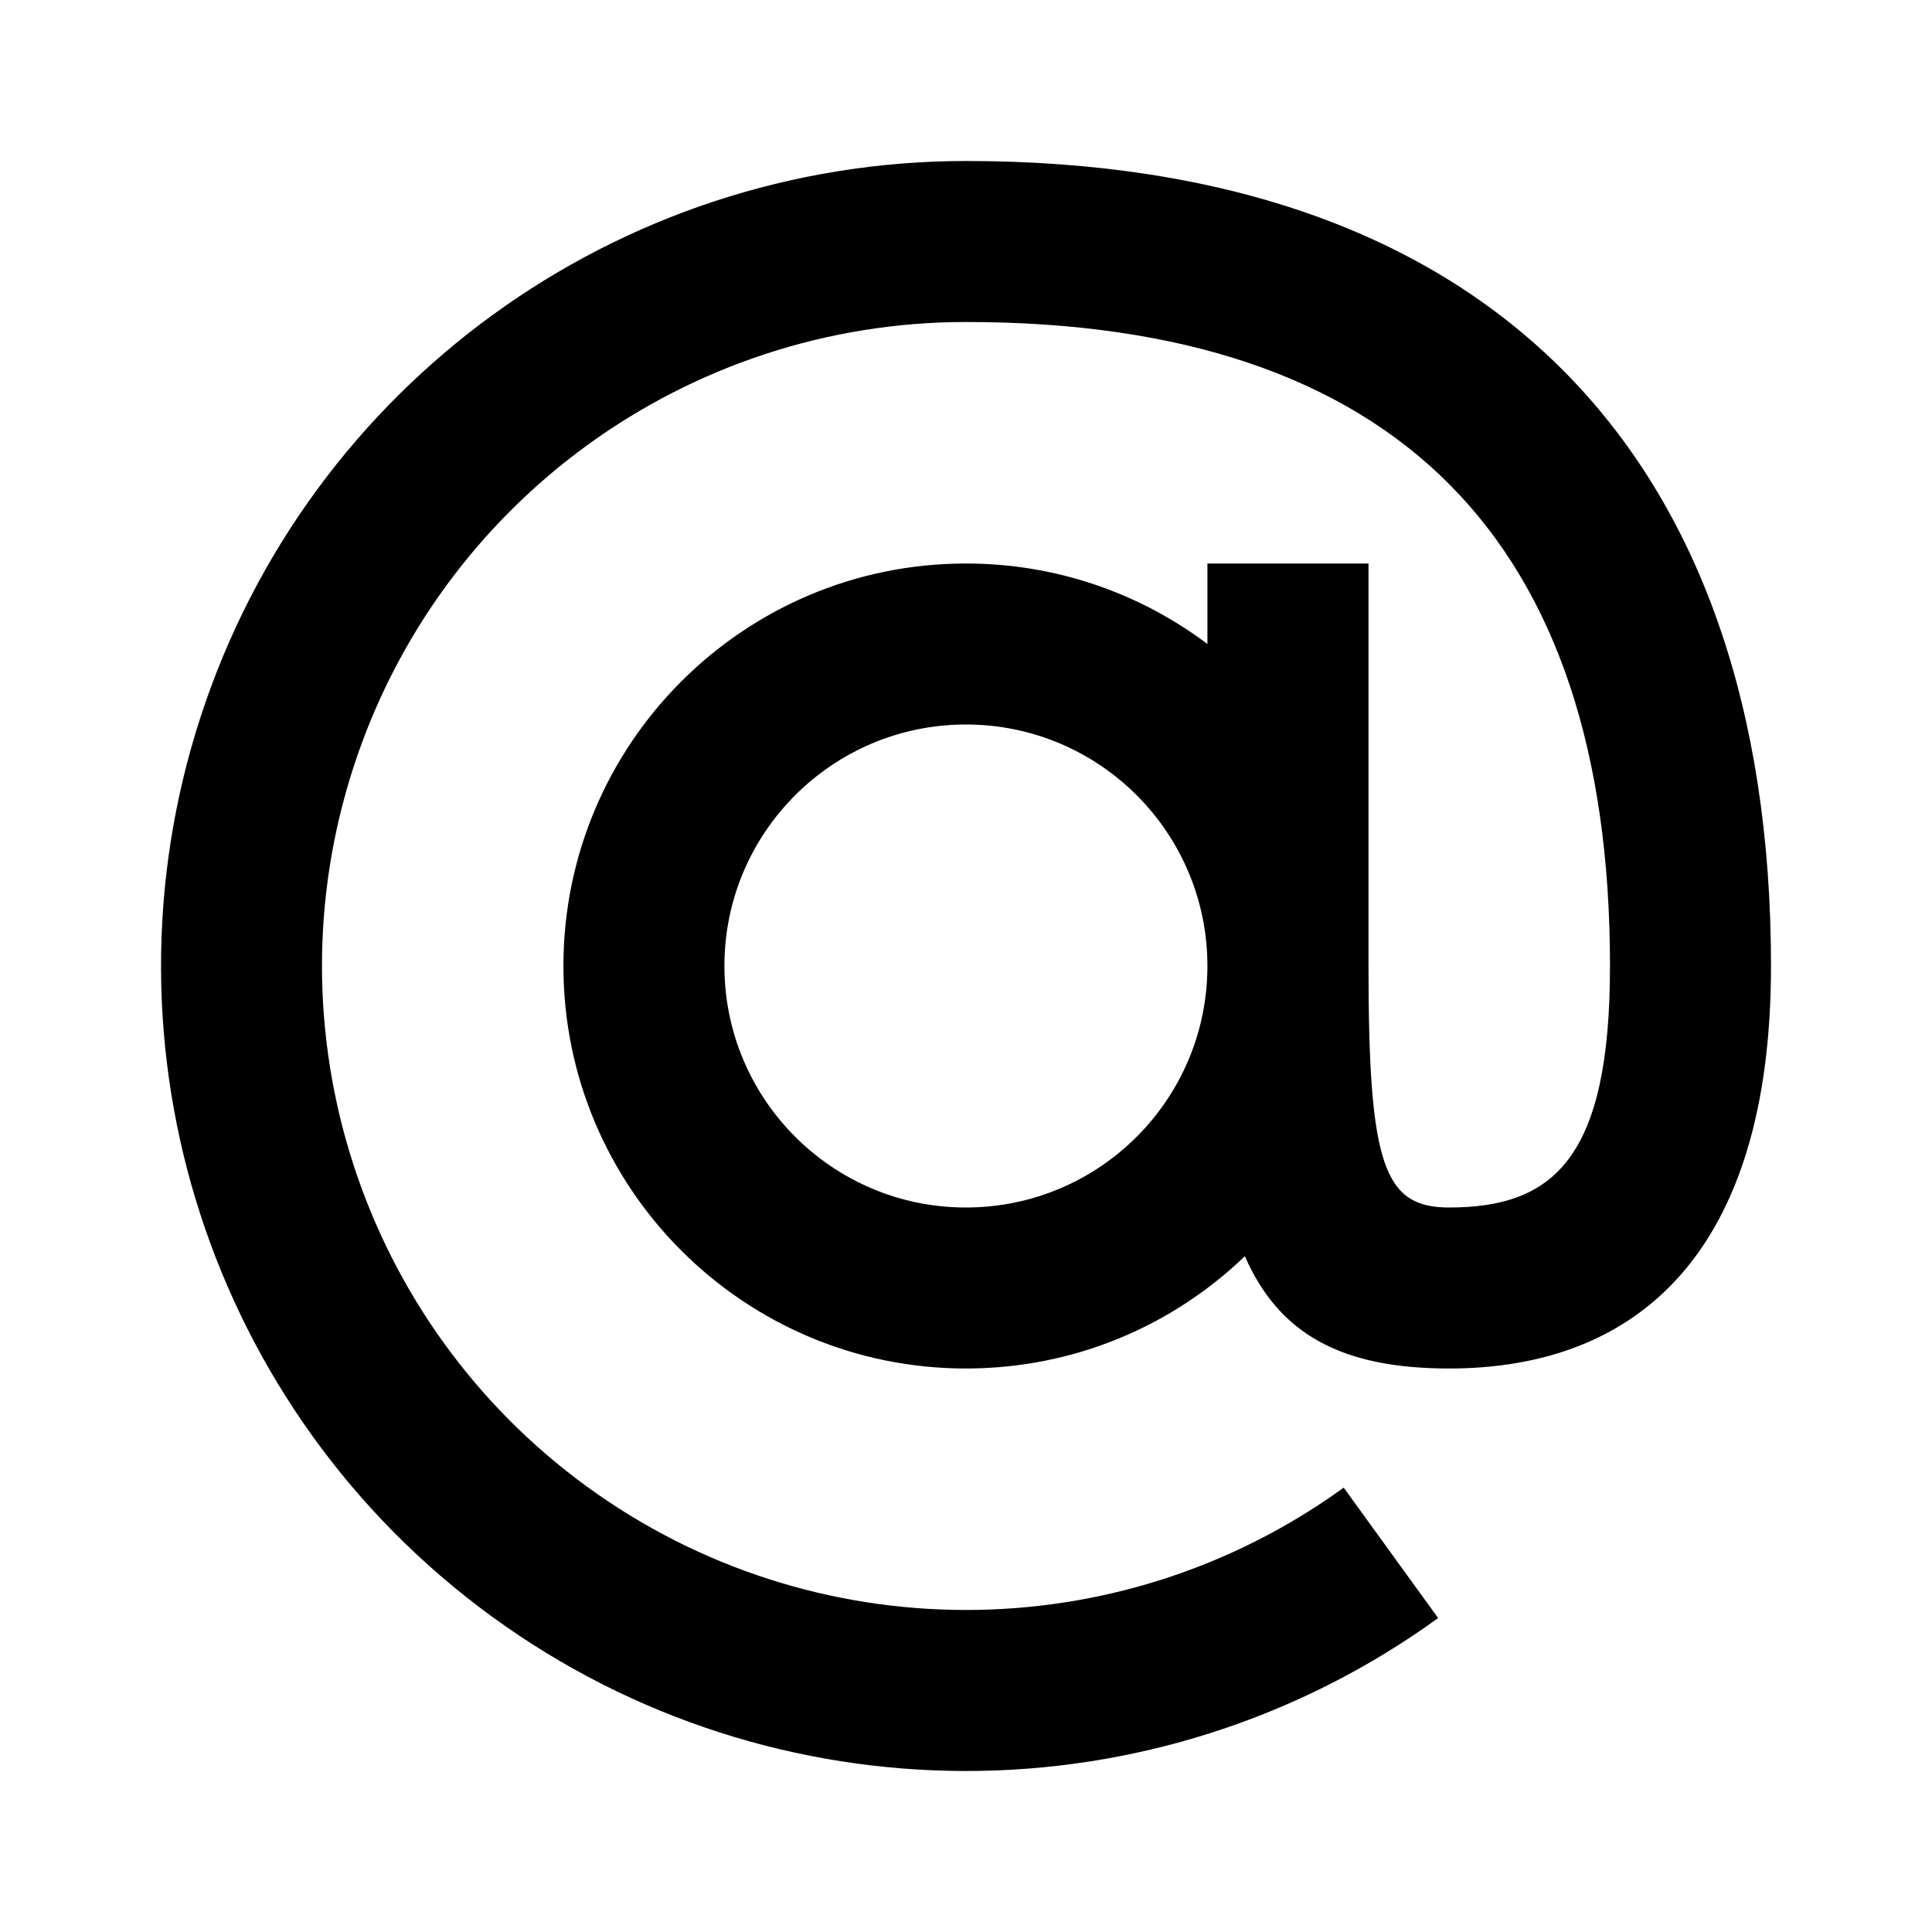
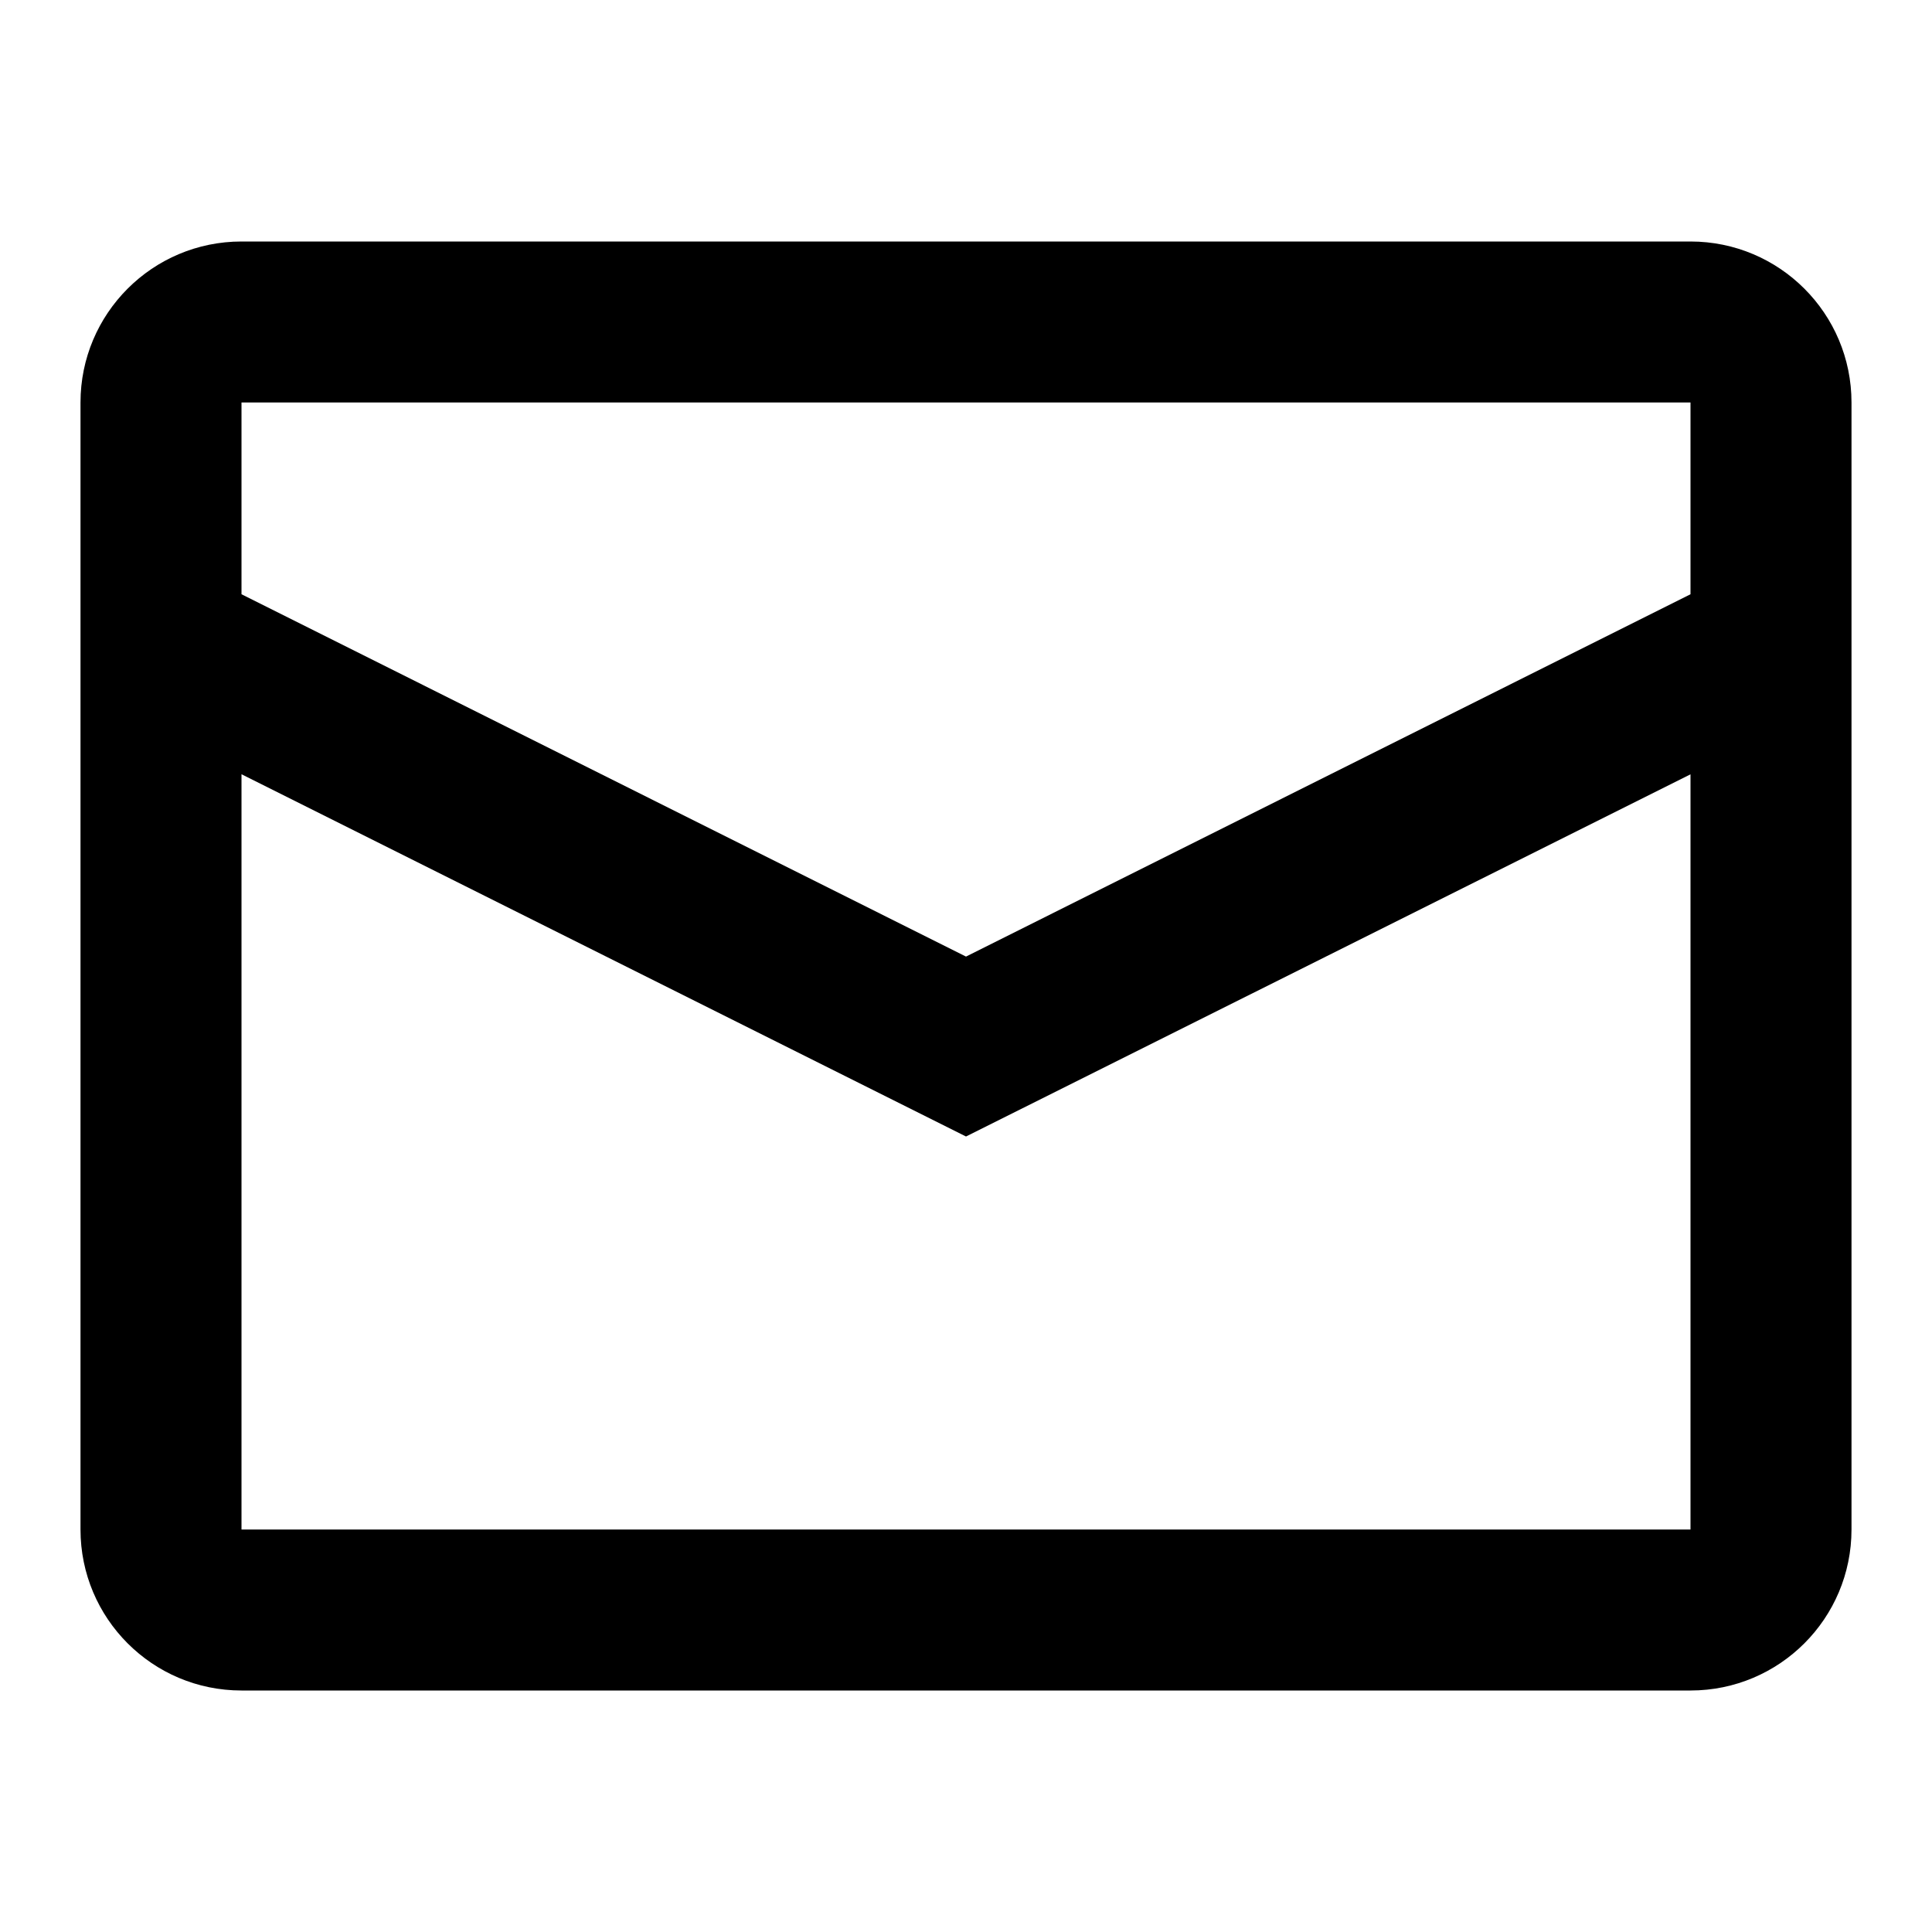
<svg xmlns="http://www.w3.org/2000/svg" width="24" height="24" viewBox="0 0 24 24">
-   <path fill-rule="evenodd" clip-rule="evenodd" d="M14.999 7H17V12C17 14.471 17.189 15 18 15C19.304 15 20 14.383 20 12C20 6.711 17.346 4 12 4C8.536 4 5.465 6.23 4.393 9.524C3.321 12.818 4.491 16.428 7.291 18.467C10.092 20.506 13.886 20.511 16.692 18.48L17.865 20.1C14.358 22.639 9.614 22.633 6.114 20.084C2.614 17.535 1.152 13.023 2.492 8.905C3.832 4.788 7.669 2.001 11.999 2C18.461 2 22 5.616 22 12C22 15.545 20.358 17 18 17C16.656 17 15.886 16.567 15.464 15.605C14.566 16.469 13.345 17 11.999 17C9.238 17 6.999 14.761 6.999 12C6.999 9.239 9.238 7 11.999 7C13.125 7 14.164 7.372 14.999 8V7ZM14.999 12C14.999 13.657 13.656 15 11.999 15C10.343 15 8.999 13.657 8.999 12C8.999 10.343 10.343 9 11.999 9C13.656 9 14.999 10.343 14.999 12Z" />
+   <g id="24 / basic / mail">
+     <path id="icon" fill-rule="evenodd" clip-rule="evenodd" d="M3 3H21C22.105 3 23 3.895 23 5V19C23 20.105 22.105 21 21 21H3C1.895 21 1 20.105 1 19V5C1 3.895 1.895 3 3 3ZM3 9.618V19H21V9.619L12 14.118L3 9.618ZM3 7.382L12 11.883L21 7.382V5H3V7.382Z" />
+   </g>
</svg>
